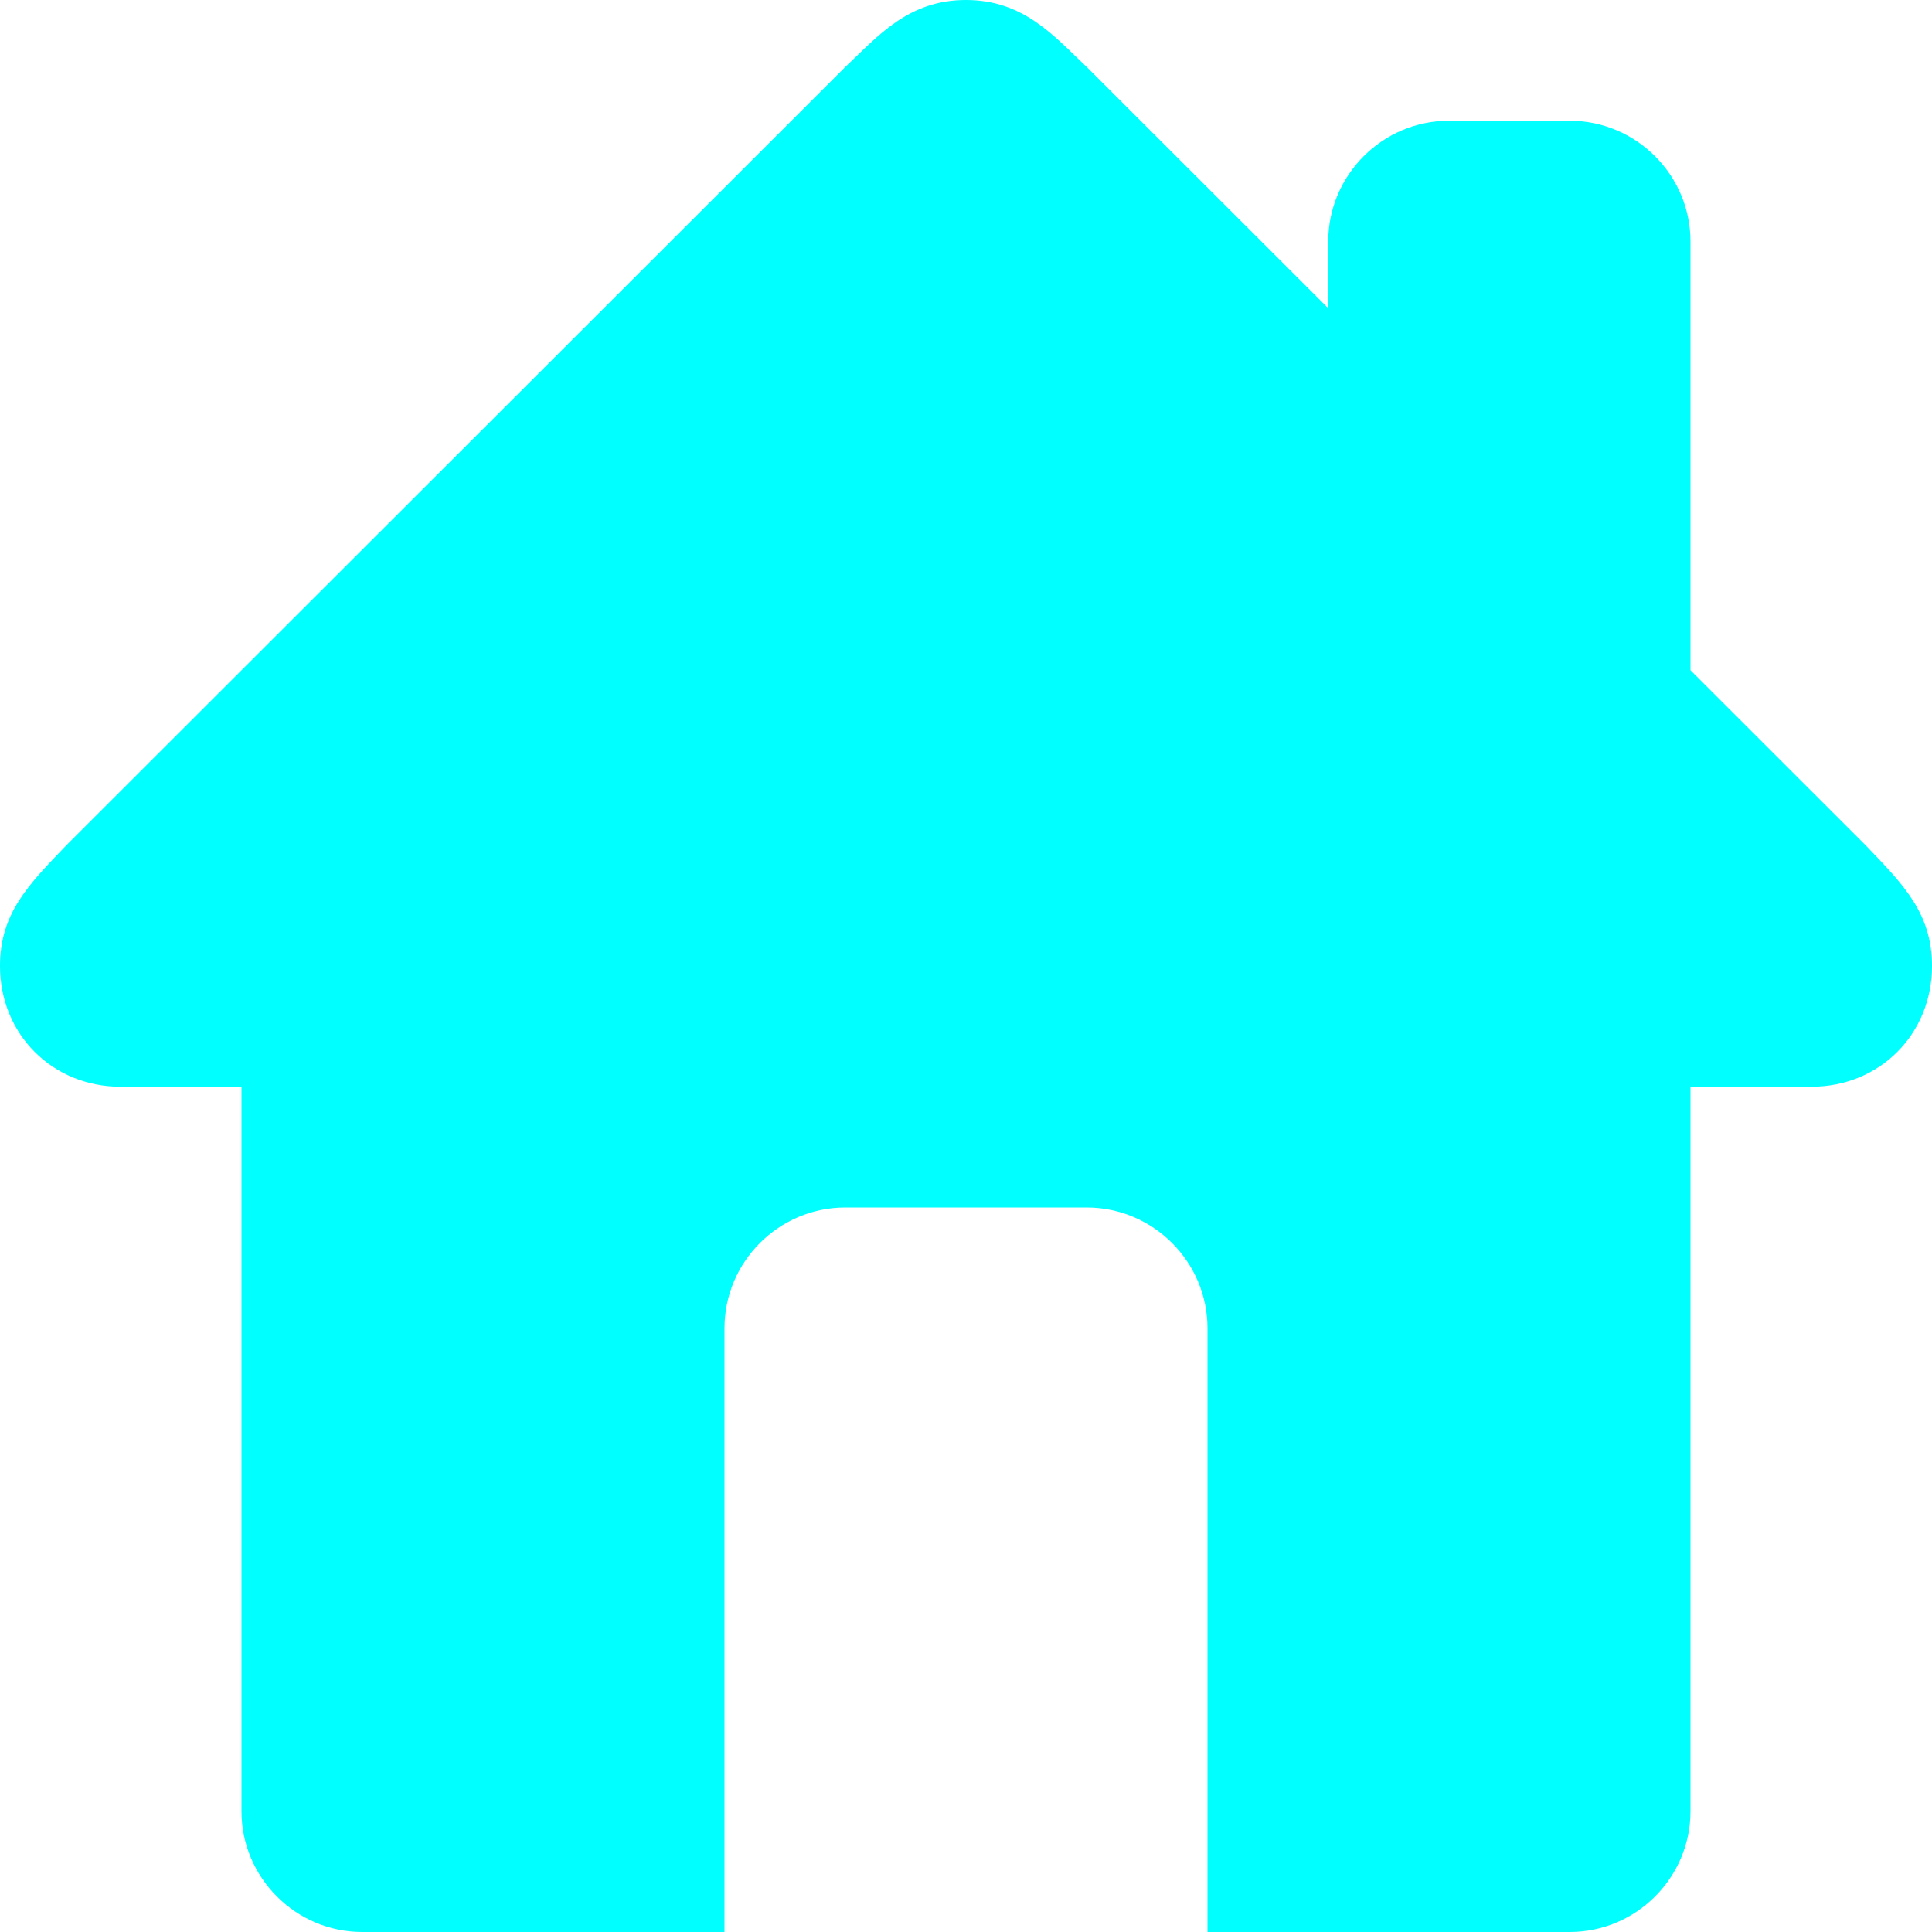
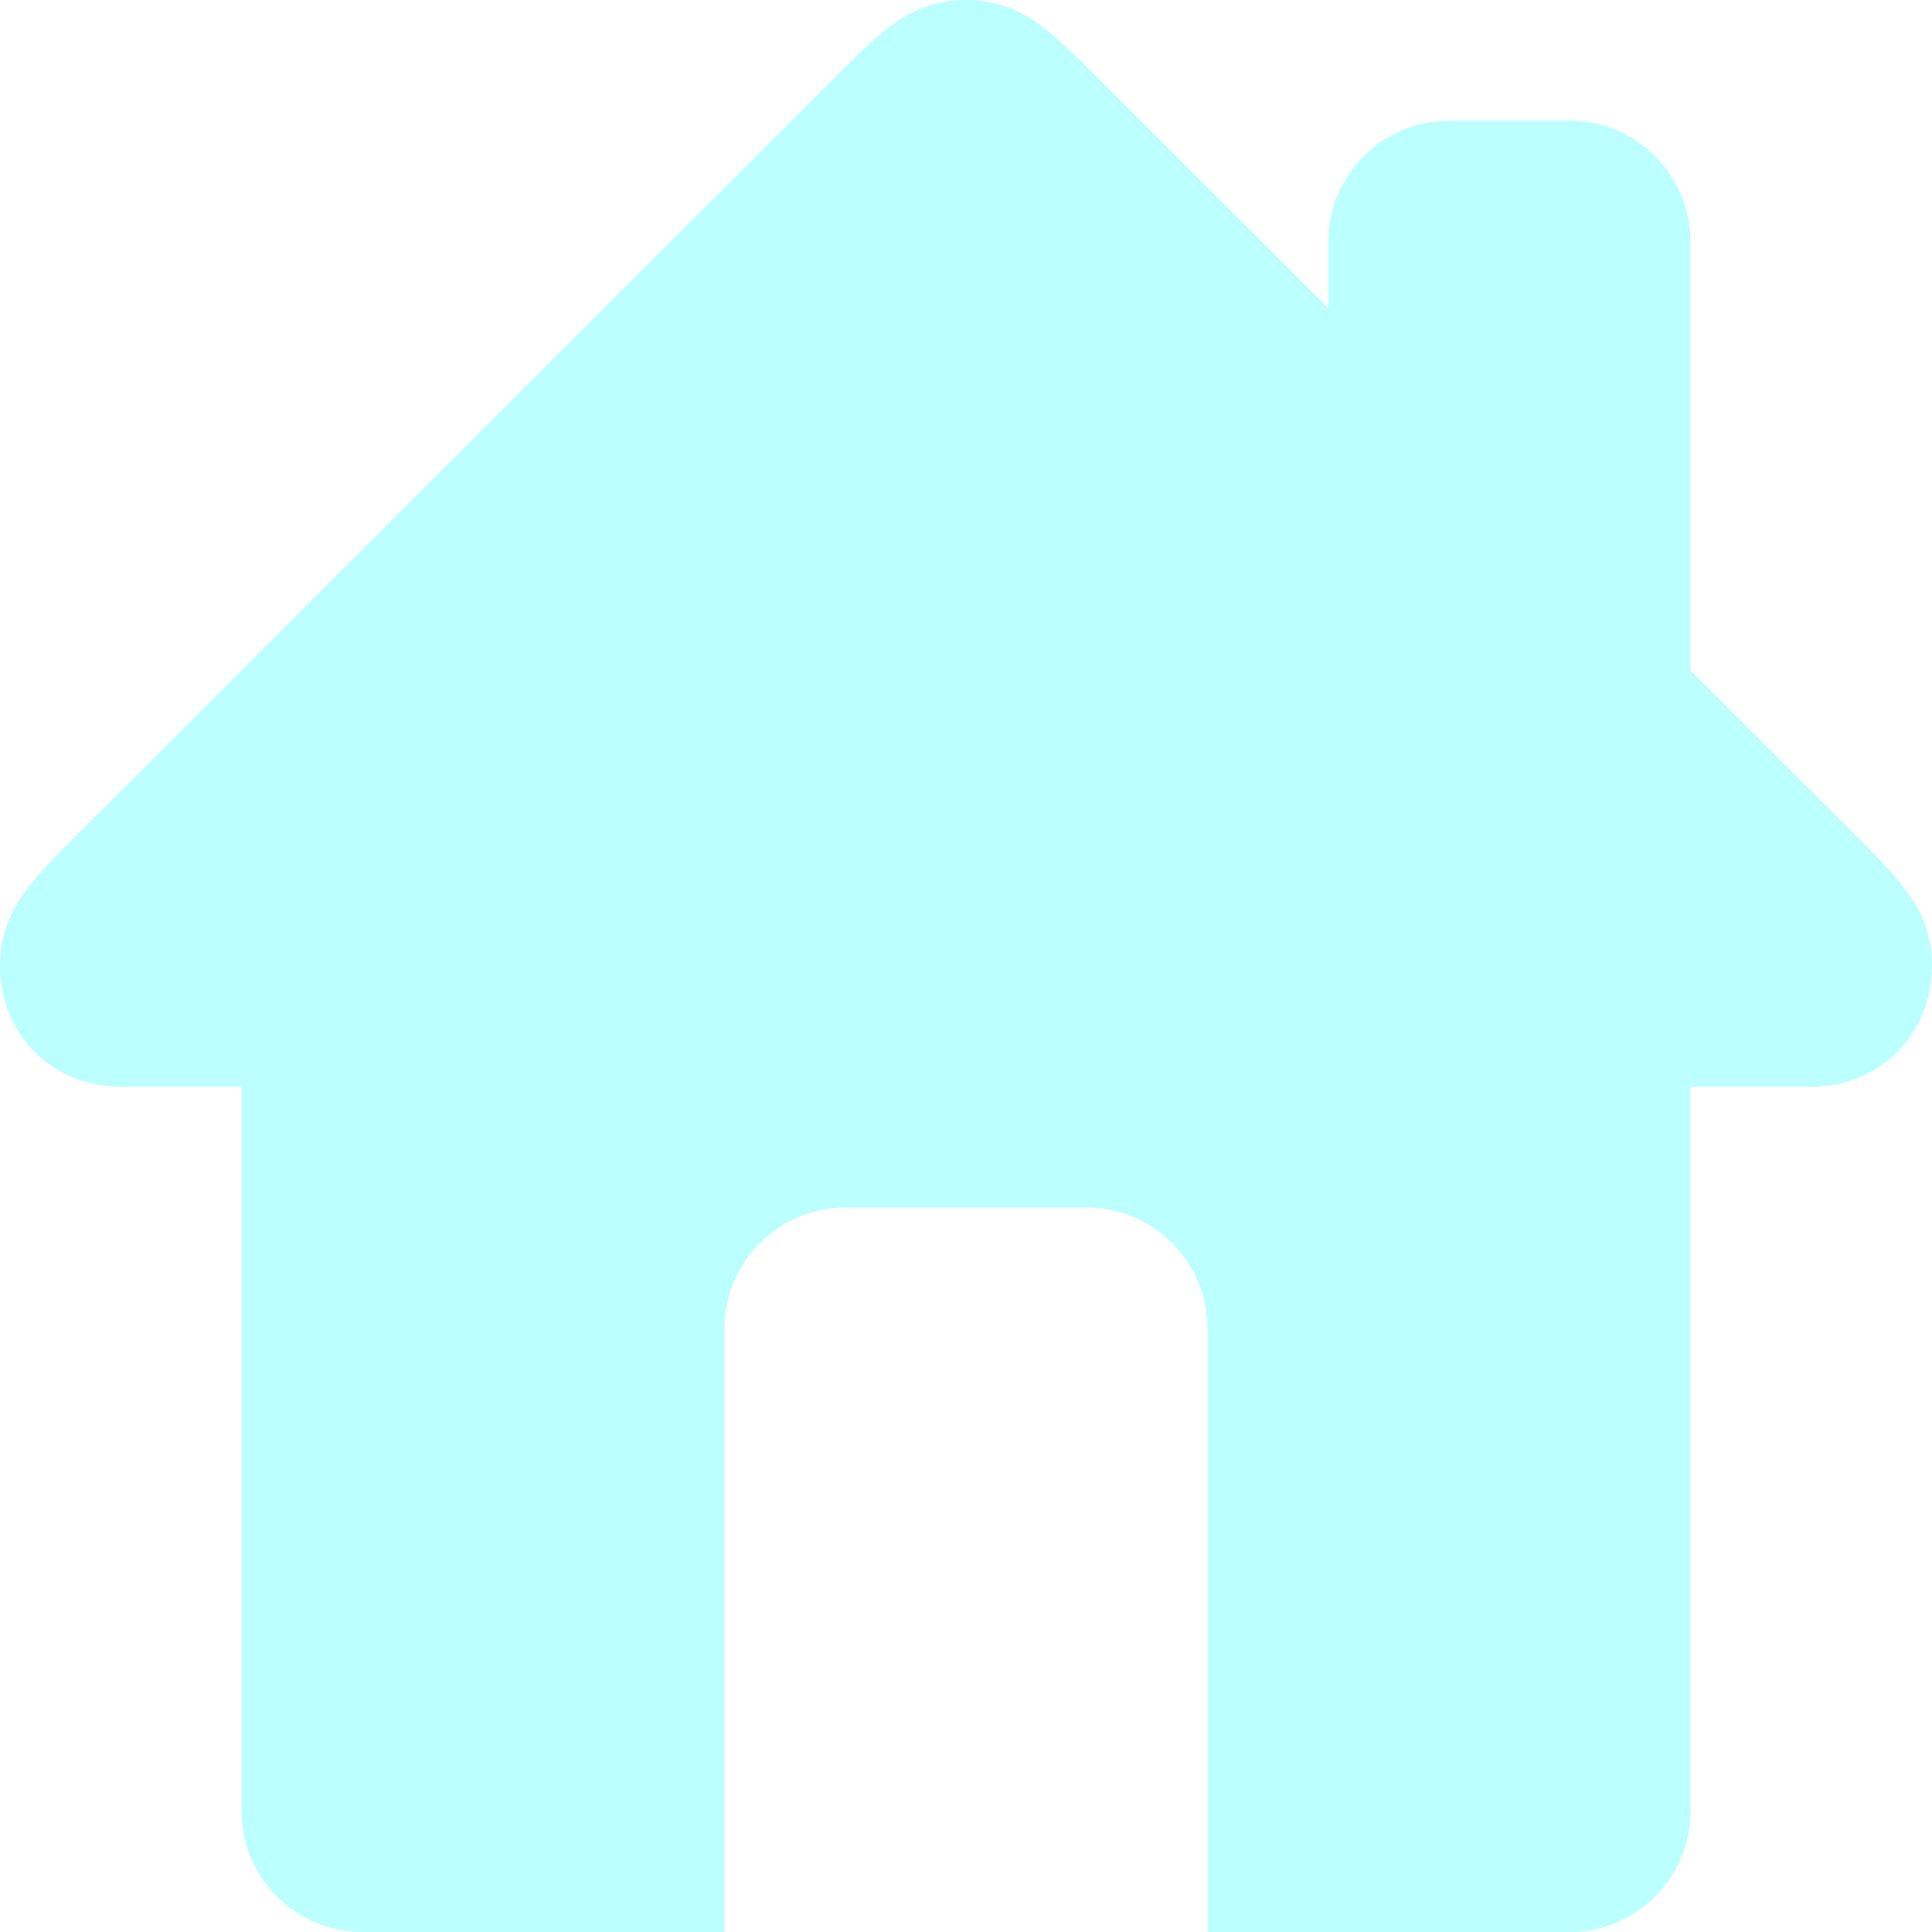
<svg xmlns="http://www.w3.org/2000/svg" height="16px" id="Layer_1" style="enable-background:new 0 0 16 16;" version="1.1" viewBox="0 0 16 16" width="16px" xml:space="preserve">
  <defs id="defs7" />
-   <path d="M15.45,7L14,5.551V2c0-0.55-0.45-1-1-1h-1c-0.55,0-1,0.45-1,1v0.553L9,0.555C8.727,0.297,8.477,0,8,0S7.273,0.297,7,0.555  L0.55,7C0.238,7.325,0,7.562,0,8c0,0.563,0.432,1,1,1h1v6c0,0.55,0.45,1,1,1h3v-5c0-0.55,0.45-1,1-1h2c0.55,0,1,0.45,1,1v5h3  c0.55,0,1-0.45,1-1V9h1c0.568,0,1-0.437,1-1C16,7.562,15.762,7.325,15.45,7z" id="path2" style="fill:#00ffff" />
+   <path d="M15.45,7L14,5.551V2c0-0.55-0.45-1-1-1h-1c-0.55,0-1,0.45-1,1v0.553L9,0.555C8.727,0.297,8.477,0,8,0S7.273,0.297,7,0.555  L0.55,7C0.238,7.325,0,7.562,0,8c0,0.563,0.432,1,1,1h1v6c0,0.55,0.45,1,1,1h3v-5c0-0.55,0.45-1,1-1h2c0.55,0,1,0.45,1,1v5h3  c0.55,0,1-0.45,1-1V9h1c0.568,0,1-0.437,1-1C16,7.562,15.762,7.325,15.45,7z" id="path2" style="fill:#bbffff;fill-opacity:1" />
</svg>
